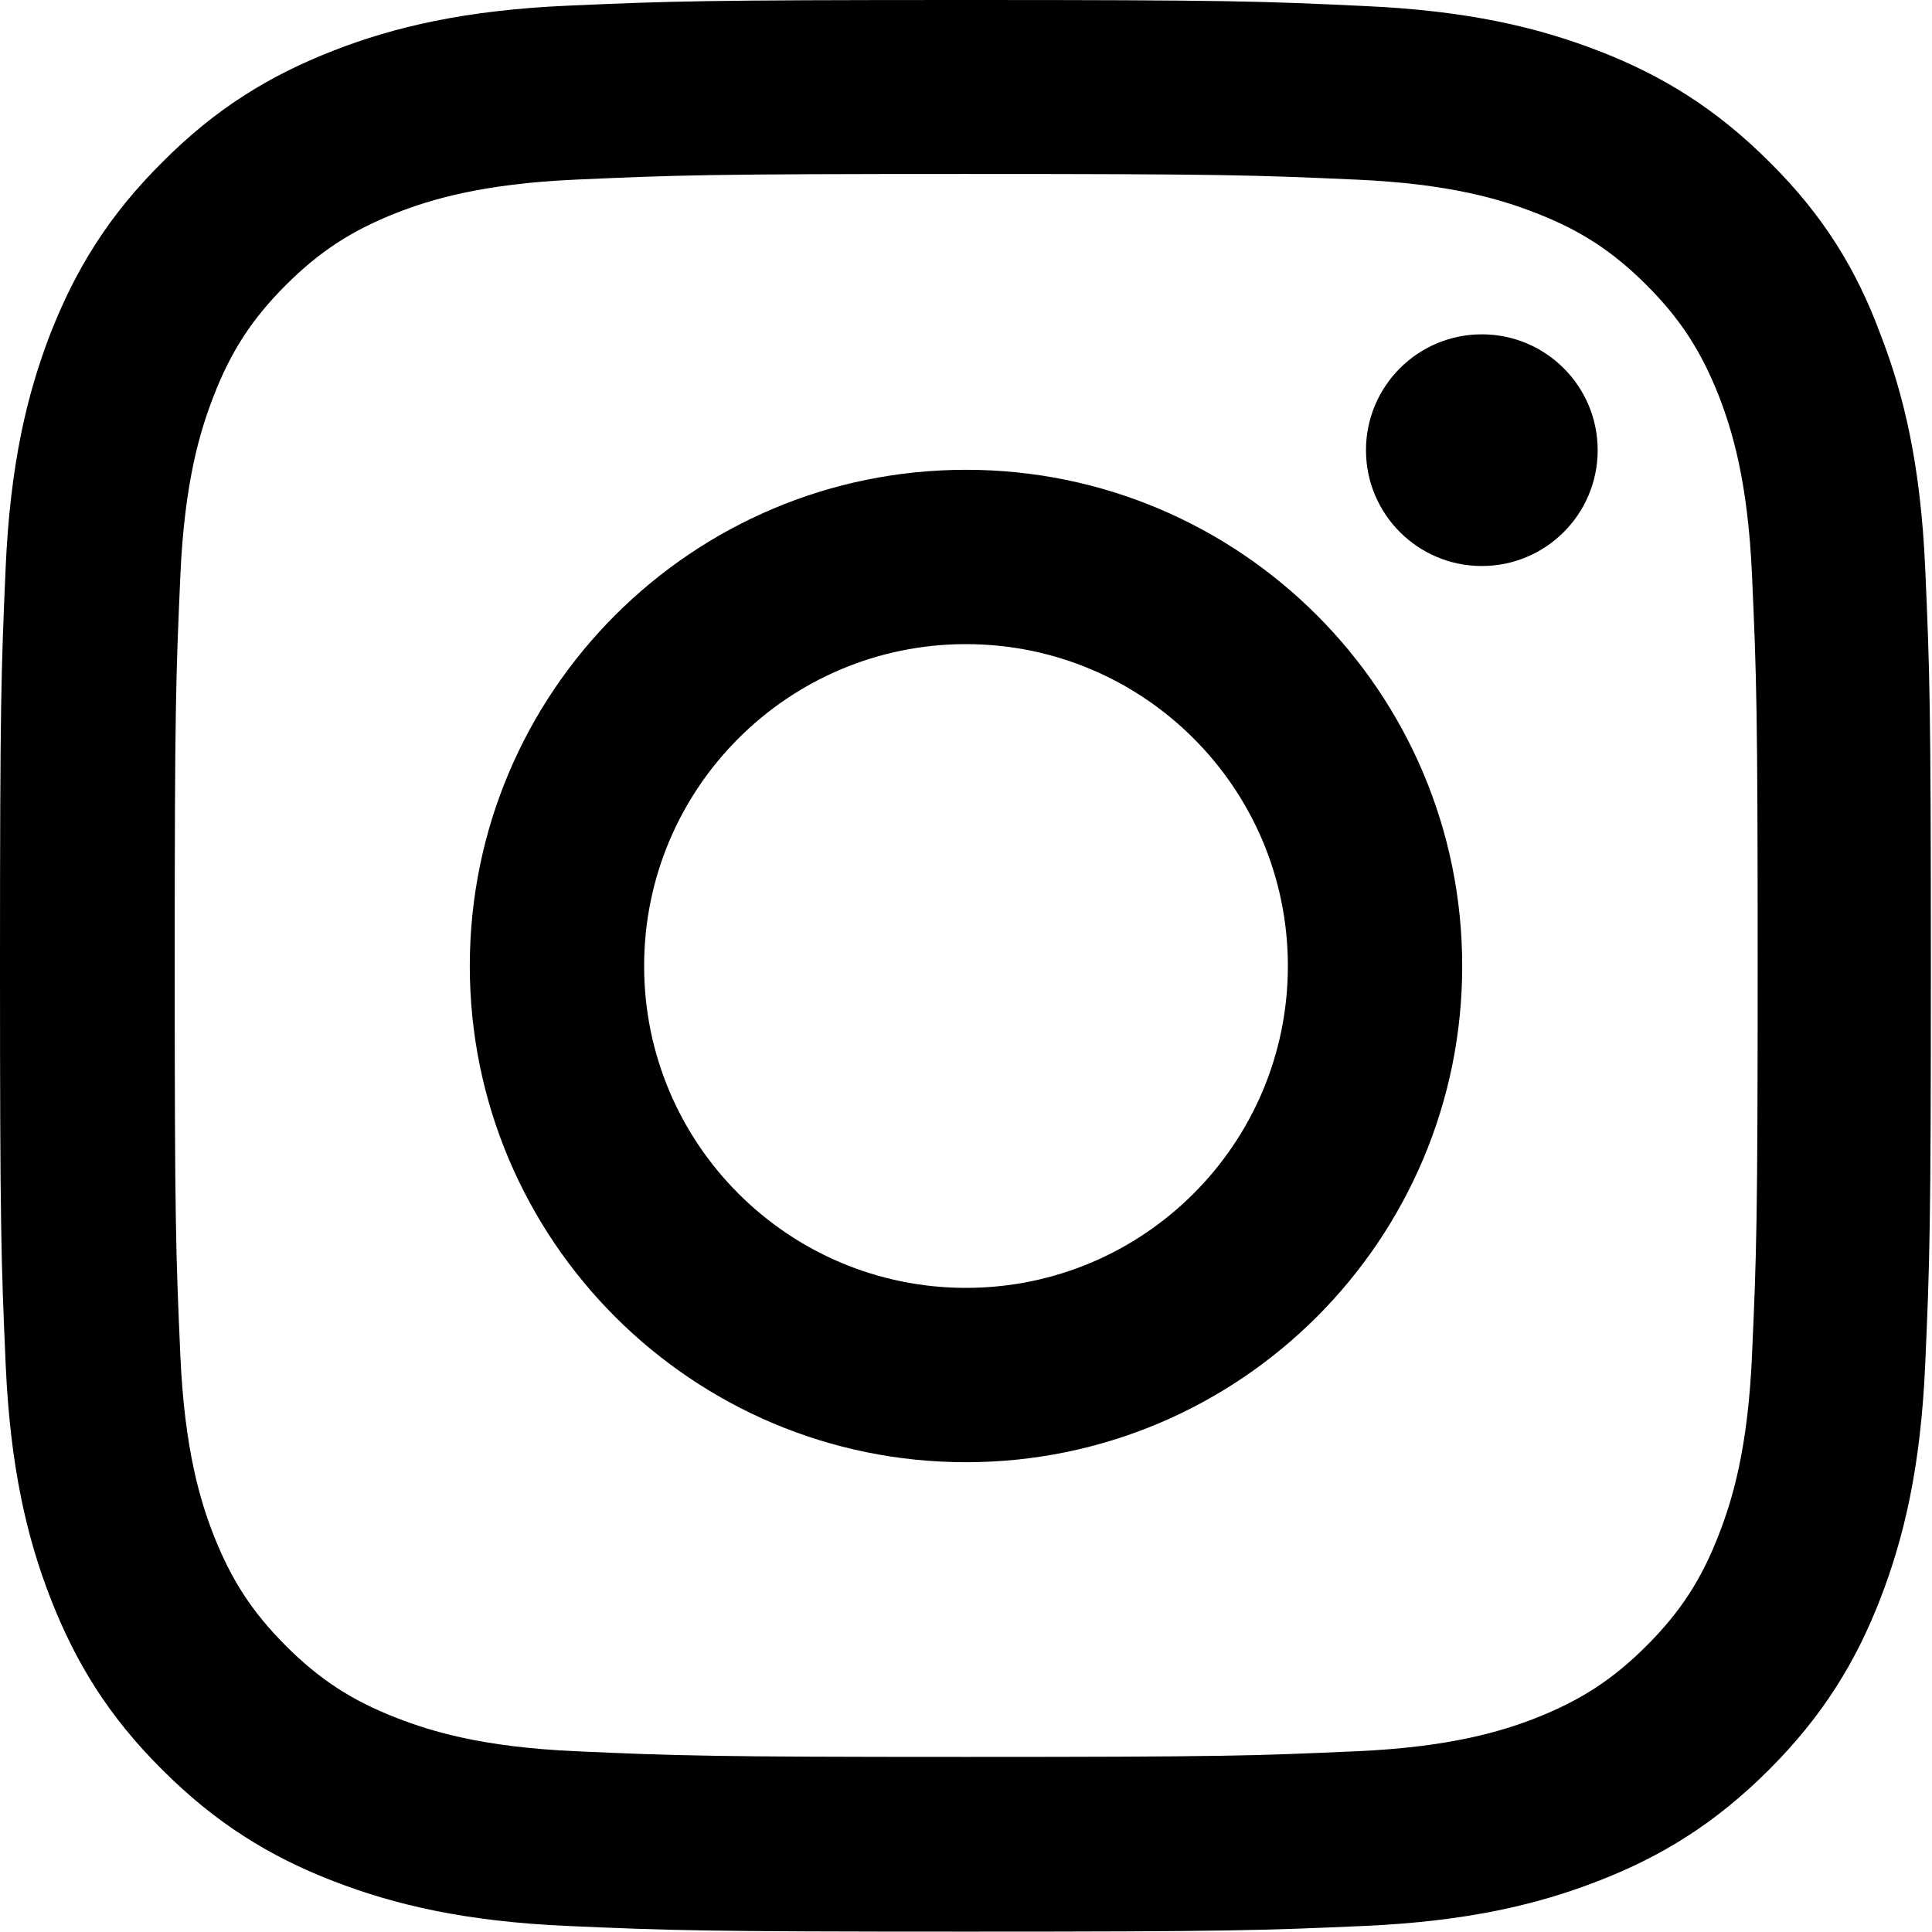
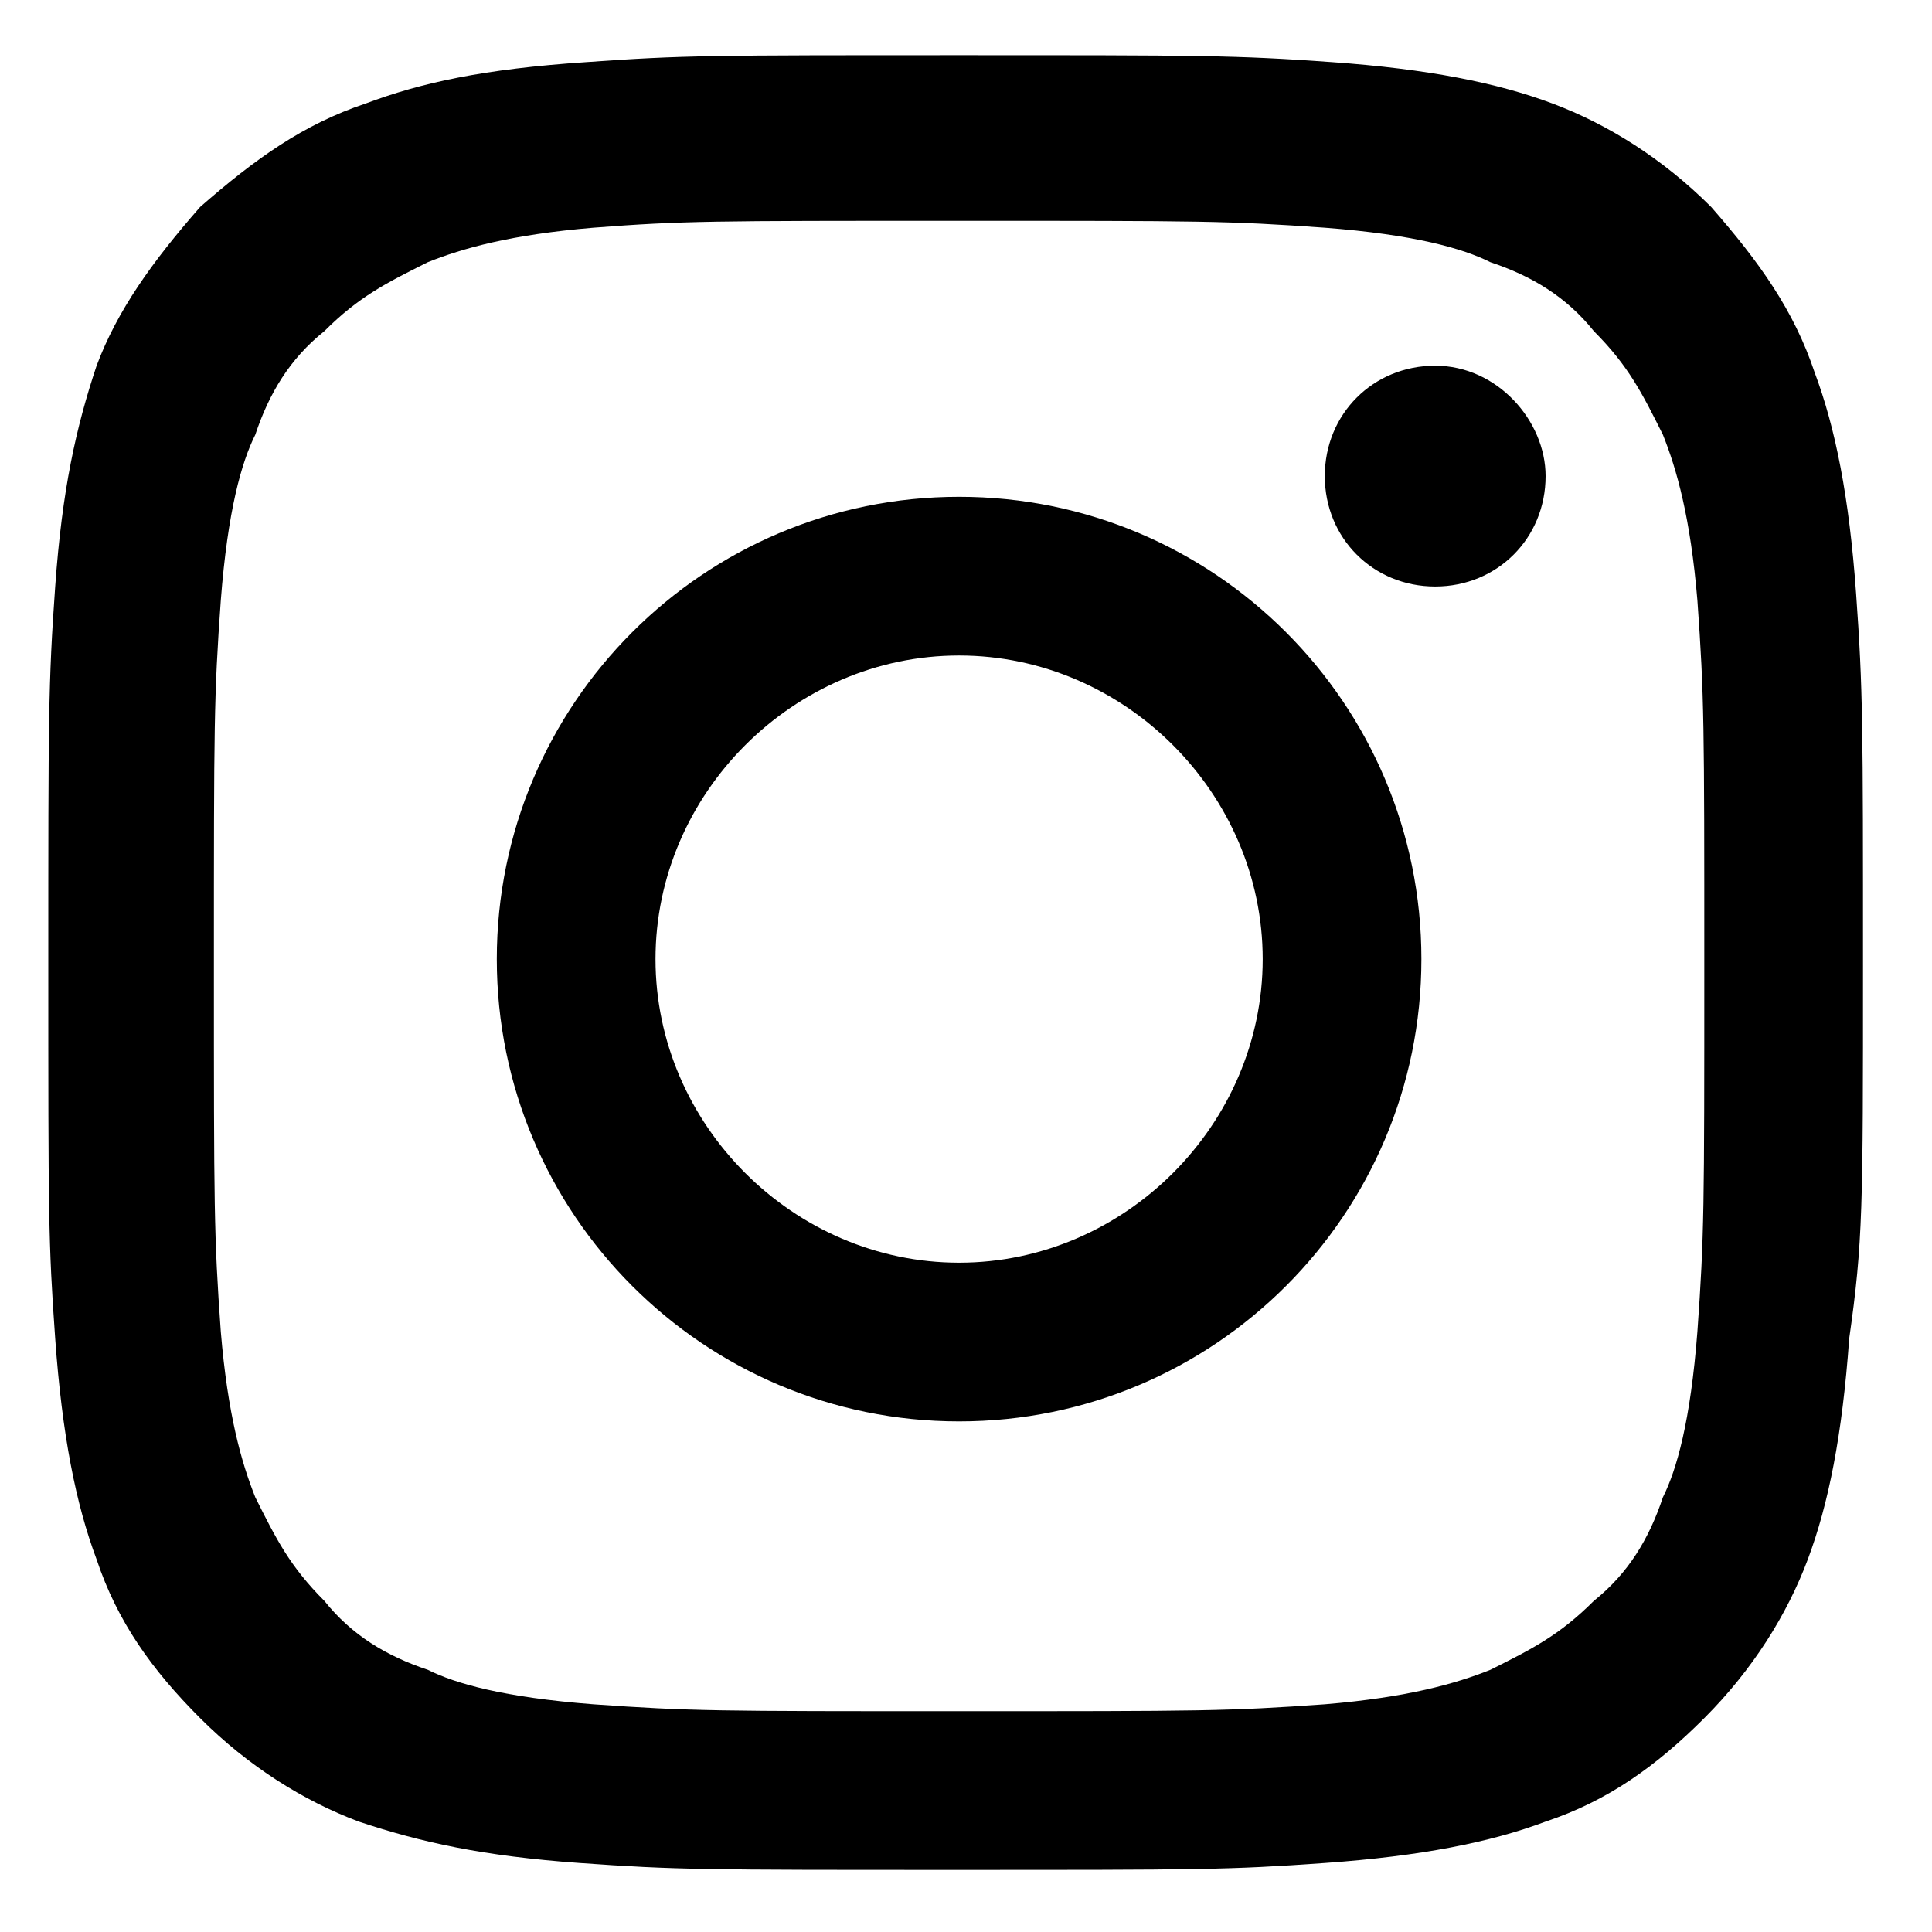
- <svg xmlns="http://www.w3.org/2000/svg" title="instagram" width="512" height="512" viewBox="0 0 512 512">
-   <path d="M256 46.1c68.4 0 76.5.3 103.4 1.5 25 1.1 38.5 5.3 47.5 8.8 11.9 4.6 20.5 10.2 29.4 19.1 9 9 14.5 17.5 19.2 29.4 3.5 9 7.7 22.6 8.8 47.5 1.2 27 1.5 35.1 1.5 103.4s-.3 76.5-1.5 103.4c-1.1 25-5.3 38.5-8.8 47.5-4.6 11.9-10.2 20.5-19.1 29.4-9 9-17.5 14.5-29.4 19.2-9 3.5-22.6 7.7-47.5 8.8-27 1.2-35.1 1.5-103.4 1.5s-76.5-.3-103.4-1.5c-25-1.1-38.5-5.3-47.5-8.8-11.9-4.6-20.5-10.2-29.4-19.1-9-9-14.5-17.5-19.2-29.4-3.5-9-7.7-22.6-8.8-47.5-1.2-27-1.5-35.1-1.5-103.4s.3-76.5 1.5-103.4c1.1-25 5.3-38.5 8.8-47.5 4.6-11.9 10.2-20.5 19.1-29.4 9-9 17.5-14.5 29.4-19.2 9-3.5 22.6-7.7 47.5-8.8 26.9-1.2 35-1.5 103.4-1.5zM256 0c-69.5 0-78.2.3-105.5 1.5-27.2 1.2-45.9 5.6-62.1 11.9C71.5 20 57.2 28.7 43 43 28.7 57.2 20 71.5 13.4 88.3c-6.3 16.3-10.7 34.9-11.9 62.1C.3 177.8 0 186.5 0 256s.3 78.2 1.5 105.5c1.2 27.2 5.6 45.9 11.9 62.1C20 440.5 28.7 454.8 43 469c14.2 14.2 28.5 23 45.3 29.5 16.3 6.3 34.9 10.7 62.1 11.9 27.3 1.2 36 1.5 105.5 1.5s78.2-.3 105.5-1.5c27.2-1.2 45.9-5.6 62.1-11.9 16.8-6.5 31.1-15.3 45.3-29.5s23-28.5 29.5-45.3c6.3-16.3 10.7-34.9 11.9-62.1 1.2-27.3 1.5-36 1.5-105.5s-.3-78.2-1.5-105.5c-1.2-27.2-5.6-45.9-11.9-62.1-6.3-17-15-31.3-29.3-45.5-14.2-14.2-28.5-23-45.3-29.5-16.3-6.3-34.9-10.7-62.1-11.9C334.2.3 325.5 0 256 0z" />
-   <path d="M256 124.5c-72.6 0-131.5 58.9-131.5 131.5S183.4 387.5 256 387.5 387.5 328.6 387.5 256 328.6 124.5 256 124.5zm0 216.8c-47.1 0-85.3-38.2-85.3-85.3s38.2-85.3 85.3-85.3c47.1 0 85.3 38.2 85.3 85.3s-38.2 85.3-85.3 85.3zm167.4-222c0 16.955-13.745 30.7-30.7 30.7S362 136.255 362 119.3s13.745-30.7 30.7-30.7 30.7 13.745 30.7 30.7z" />
+ <svg xmlns="http://www.w3.org/2000/svg" title="instagram" width="28" height="28" viewBox="0 0 28 28">
+   <path d="M13.9 3.2c3.5 0 3.9 0 5.3.1 1.3.1 2 .3 2.4.5.6.2 1.1.5 1.5 1 .5.5.7.9 1 1.5.2.5.4 1.2.5 2.4.1 1.4.1 1.8.1 5.3s0 3.9-.1 5.3c-.1 1.3-.3 2-.5 2.4-.2.6-.5 1.1-1 1.5-.5.5-.9.7-1.5 1-.5.2-1.2.4-2.4.5-1.4.1-1.8.1-5.3.1s-3.9 0-5.3-.1c-1.3-.1-2-.3-2.4-.5-.6-.2-1.1-.5-1.5-1-.5-.5-.7-.9-1-1.5-.2-.5-.4-1.2-.5-2.4-.1-1.4-.1-1.8-.1-5.3s0-3.9.1-5.3c.1-1.3.3-2 .5-2.4.2-.6.5-1.1 1-1.5.5-.5.9-.7 1.5-1 .5-.2 1.2-.4 2.4-.5 1.3-.1 1.7-.1 5.3-.1zm0-2.4c-3.6 0-4 0-5.4.1-1.5.1-2.4.3-3.2.6-.9.3-1.6.8-2.4 1.5-.7.8-1.2 1.5-1.5 2.3-.3.9-.5 1.8-.6 3.2C.7 9.9.7 10.4.7 14s0 4 .1 5.4c.1 1.4.3 2.4.6 3.2.3.9.8 1.6 1.5 2.3.7.7 1.5 1.2 2.3 1.5.9.3 1.8.5 3.2.6 1.4.1 1.8.1 5.4.1s4 0 5.4-.1c1.4-.1 2.4-.3 3.2-.6.9-.3 1.6-.8 2.3-1.5.7-.7 1.2-1.5 1.5-2.3.3-.8.5-1.8.6-3.2.2-1.4.2-1.9.2-5.4s0-4-.1-5.4c-.1-1.4-.3-2.4-.6-3.2-.3-.9-.8-1.6-1.5-2.4-.7-.7-1.5-1.2-2.3-1.5-.8-.3-1.8-.5-3.2-.6-1.4-.1-1.9-.1-5.4-.1z" />
+   <path d="M13.9 7.2a6.7 6.7 0 1 0 0 13.4 6.7 6.7 0 0 0 0-13.4zm0 11.1c-2.4 0-4.4-2-4.4-4.4s2-4.4 4.4-4.4 4.4 2 4.4 4.4-2 4.4-4.4 4.4zm8.5-11.4c0 .9-.7 1.6-1.6 1.6s-1.6-.7-1.6-1.6.7-1.6 1.6-1.6 1.6.8 1.6 1.6z" />
</svg>
